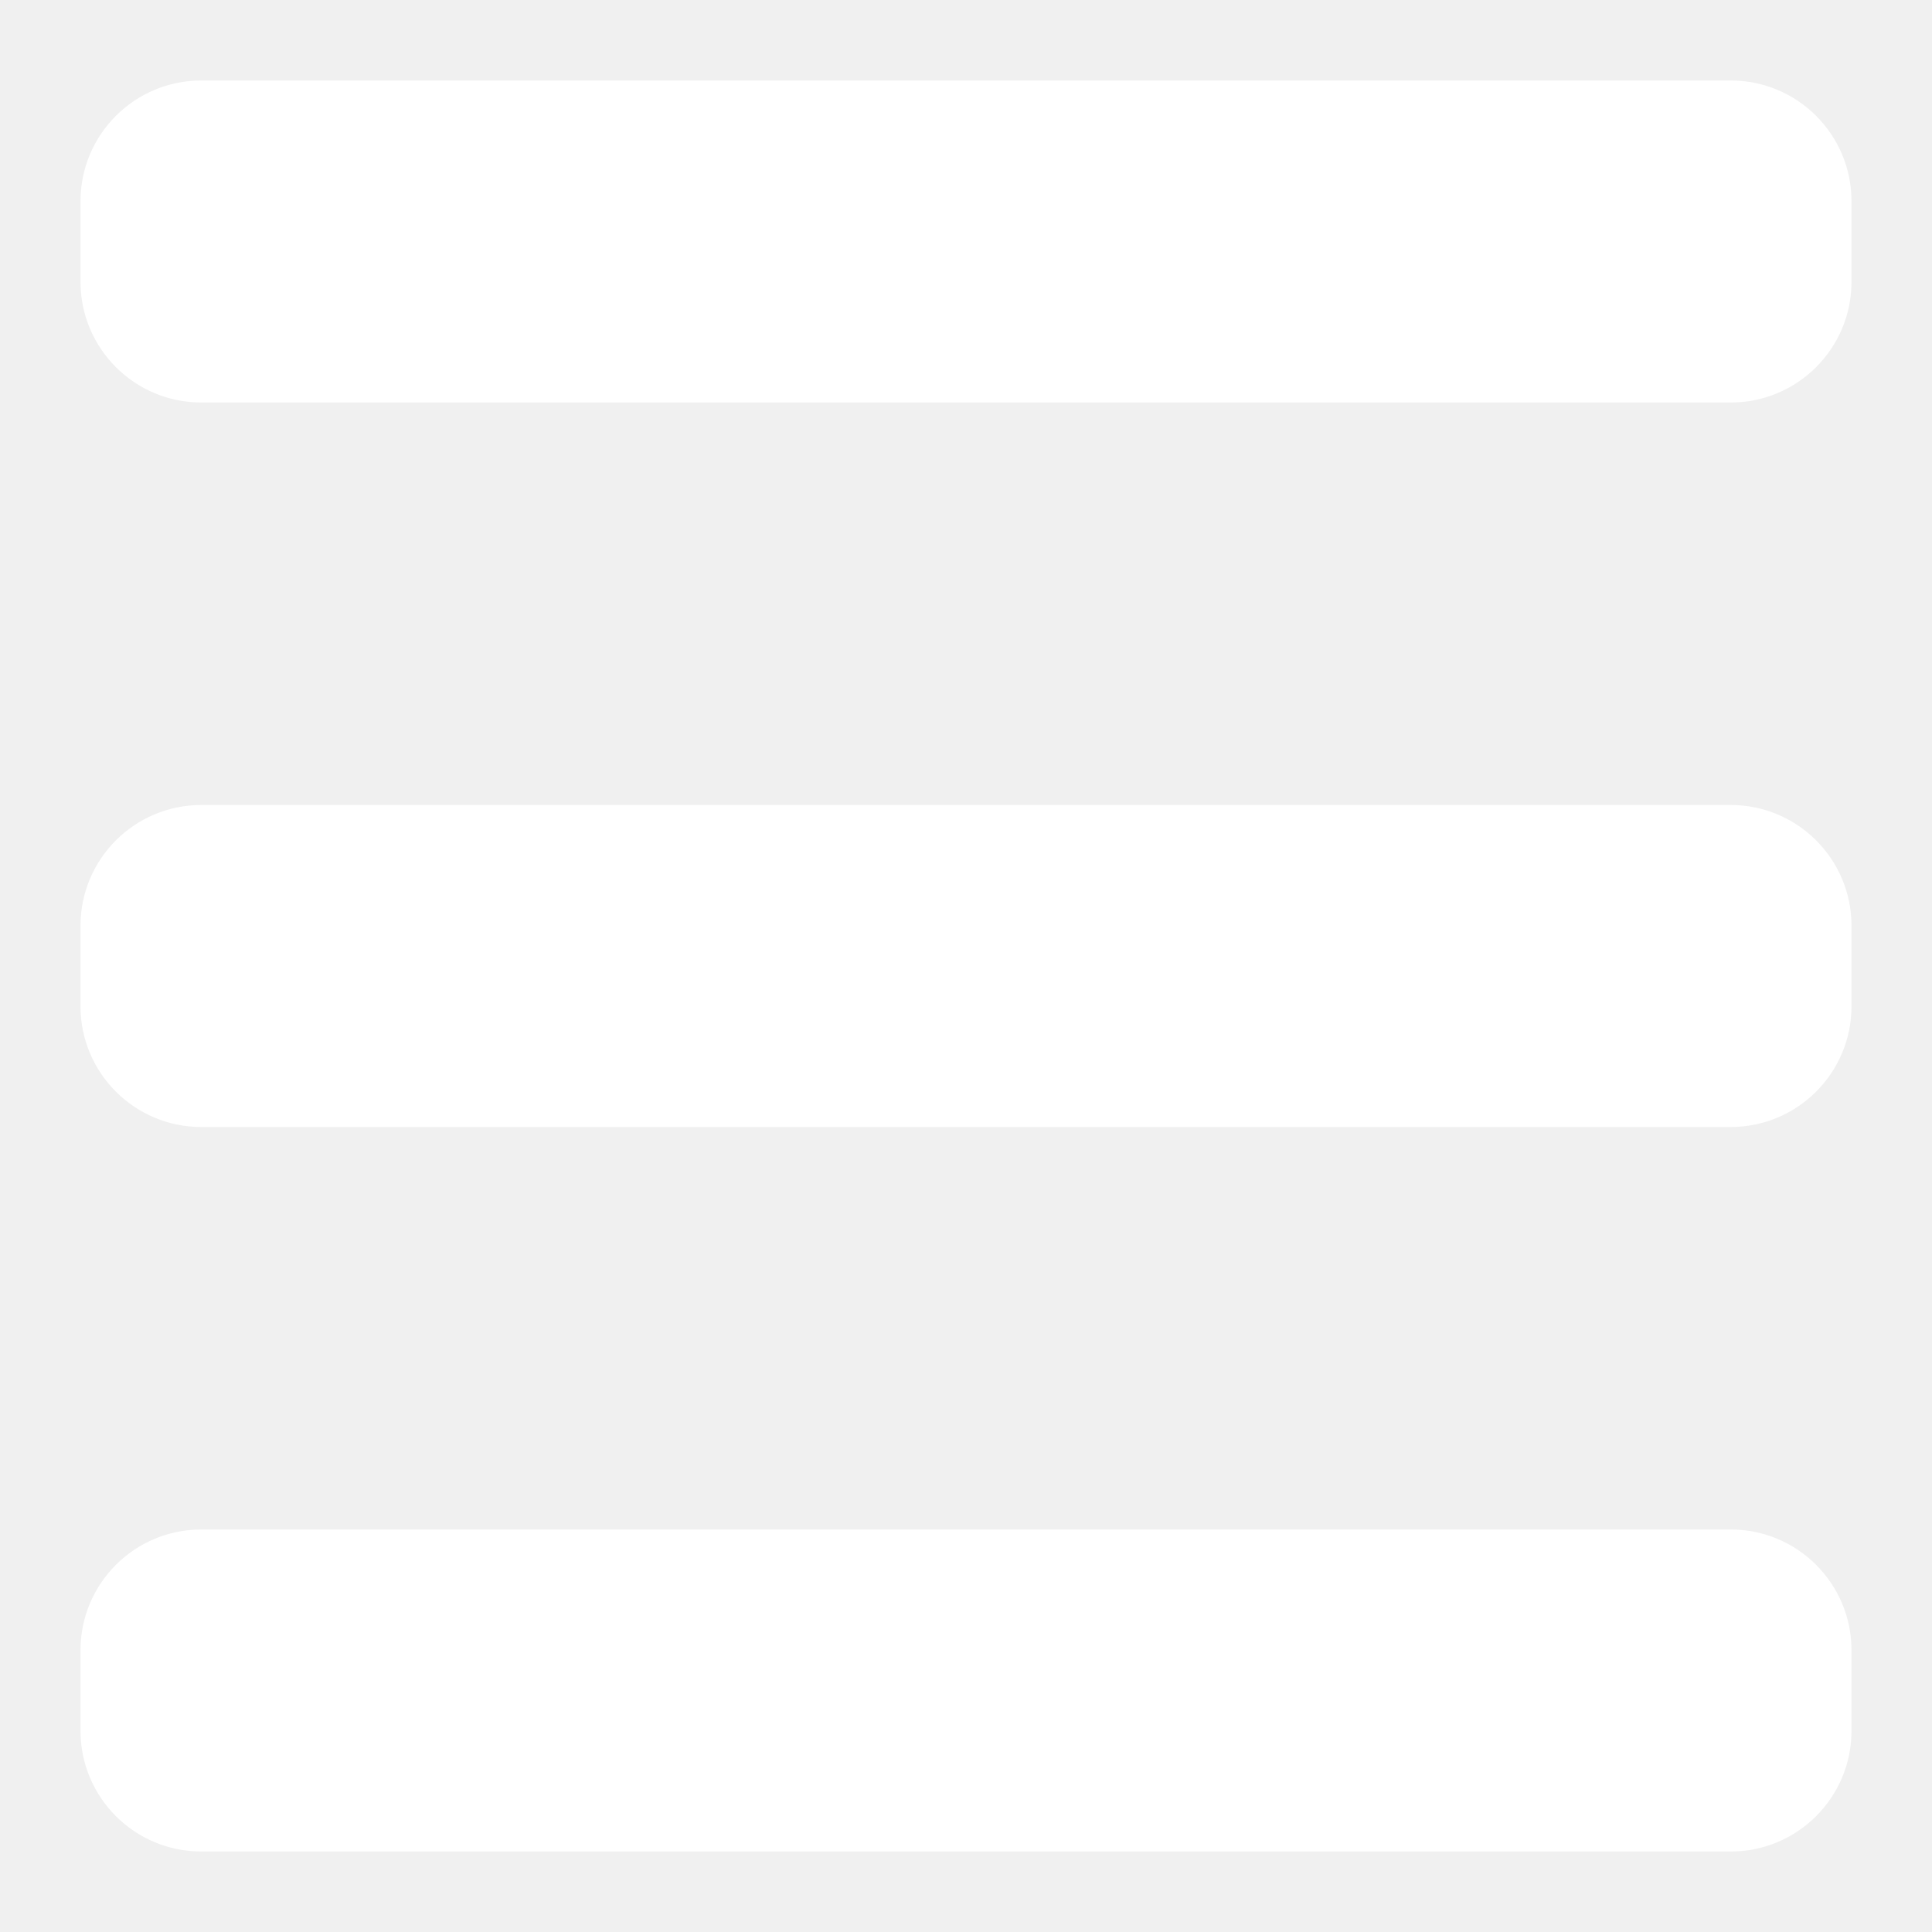
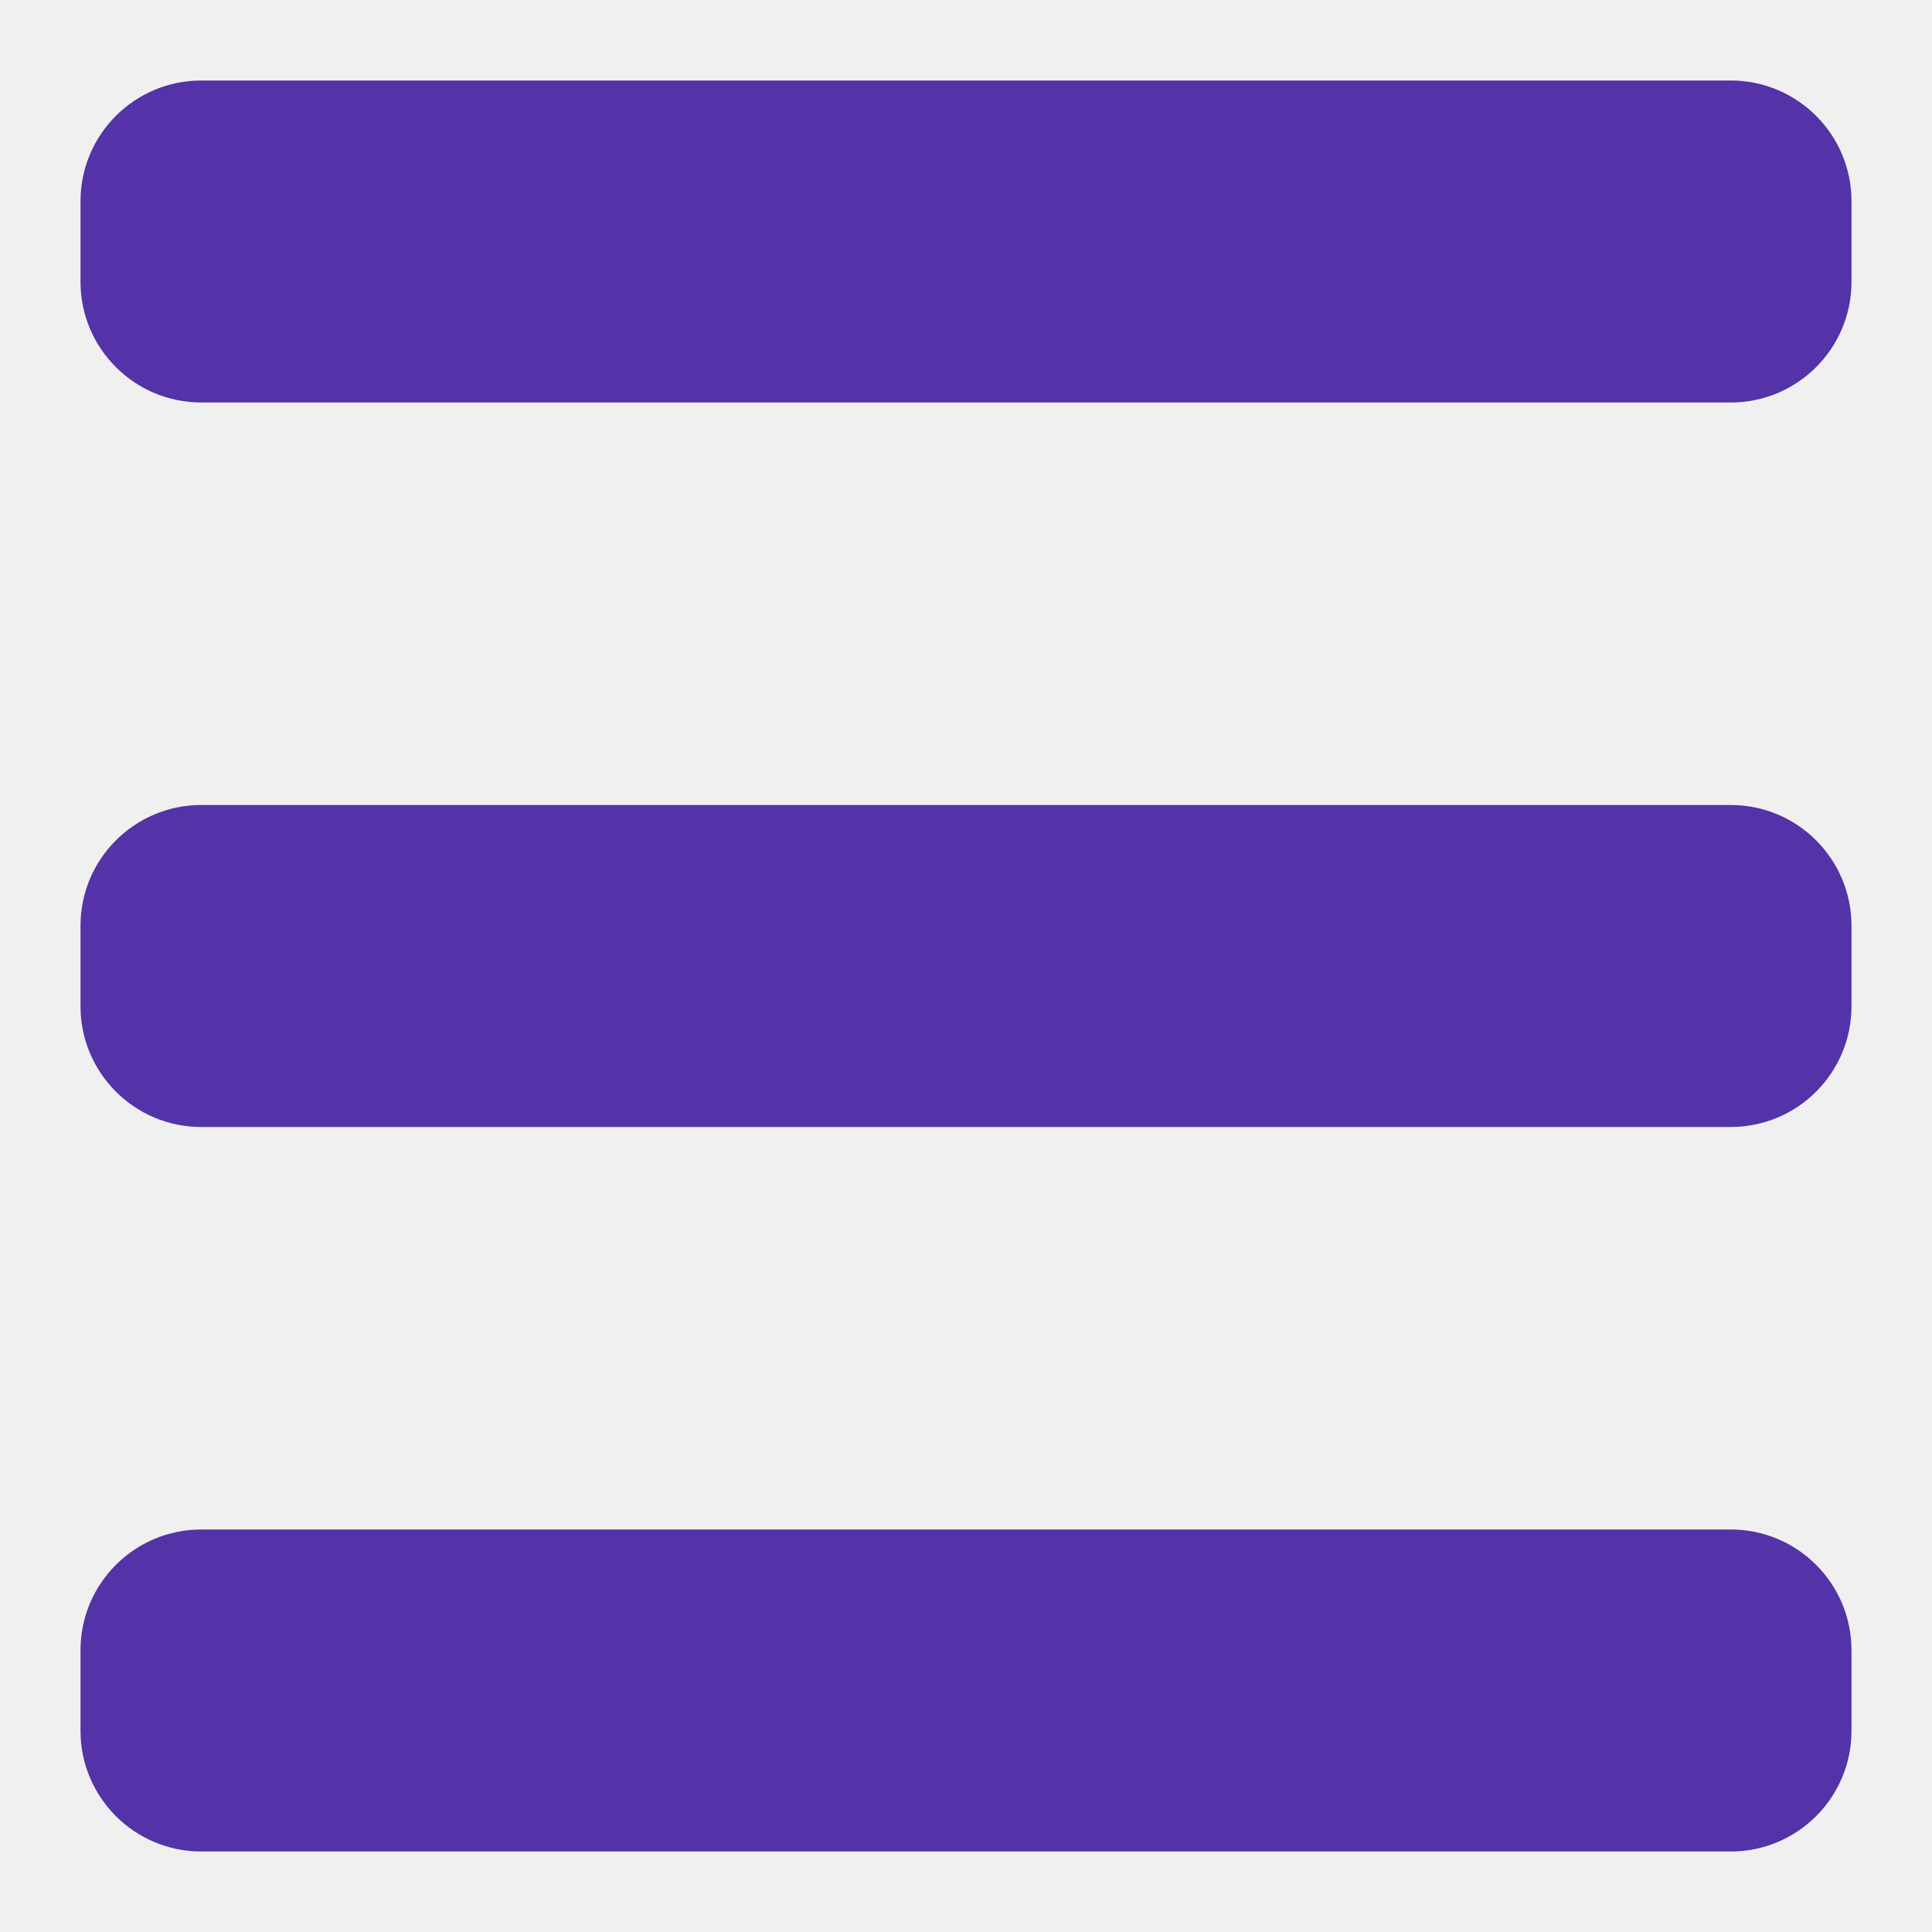
<svg xmlns="http://www.w3.org/2000/svg" width="24" height="24" viewBox="0 0 24 24">
-   <g fill="white">
+   <g fill="#5333a7">
    <rect width="22" height="4" x="1" y="1" rx="1.5" ry="1.5" />
    <rect width="22" height="4" x="1" y="10" rx="1.5" ry="1.5" />
    <rect width="22" height="4" x="1" y="19" rx="1.5" ry="1.5" />
  </g>
</svg>
